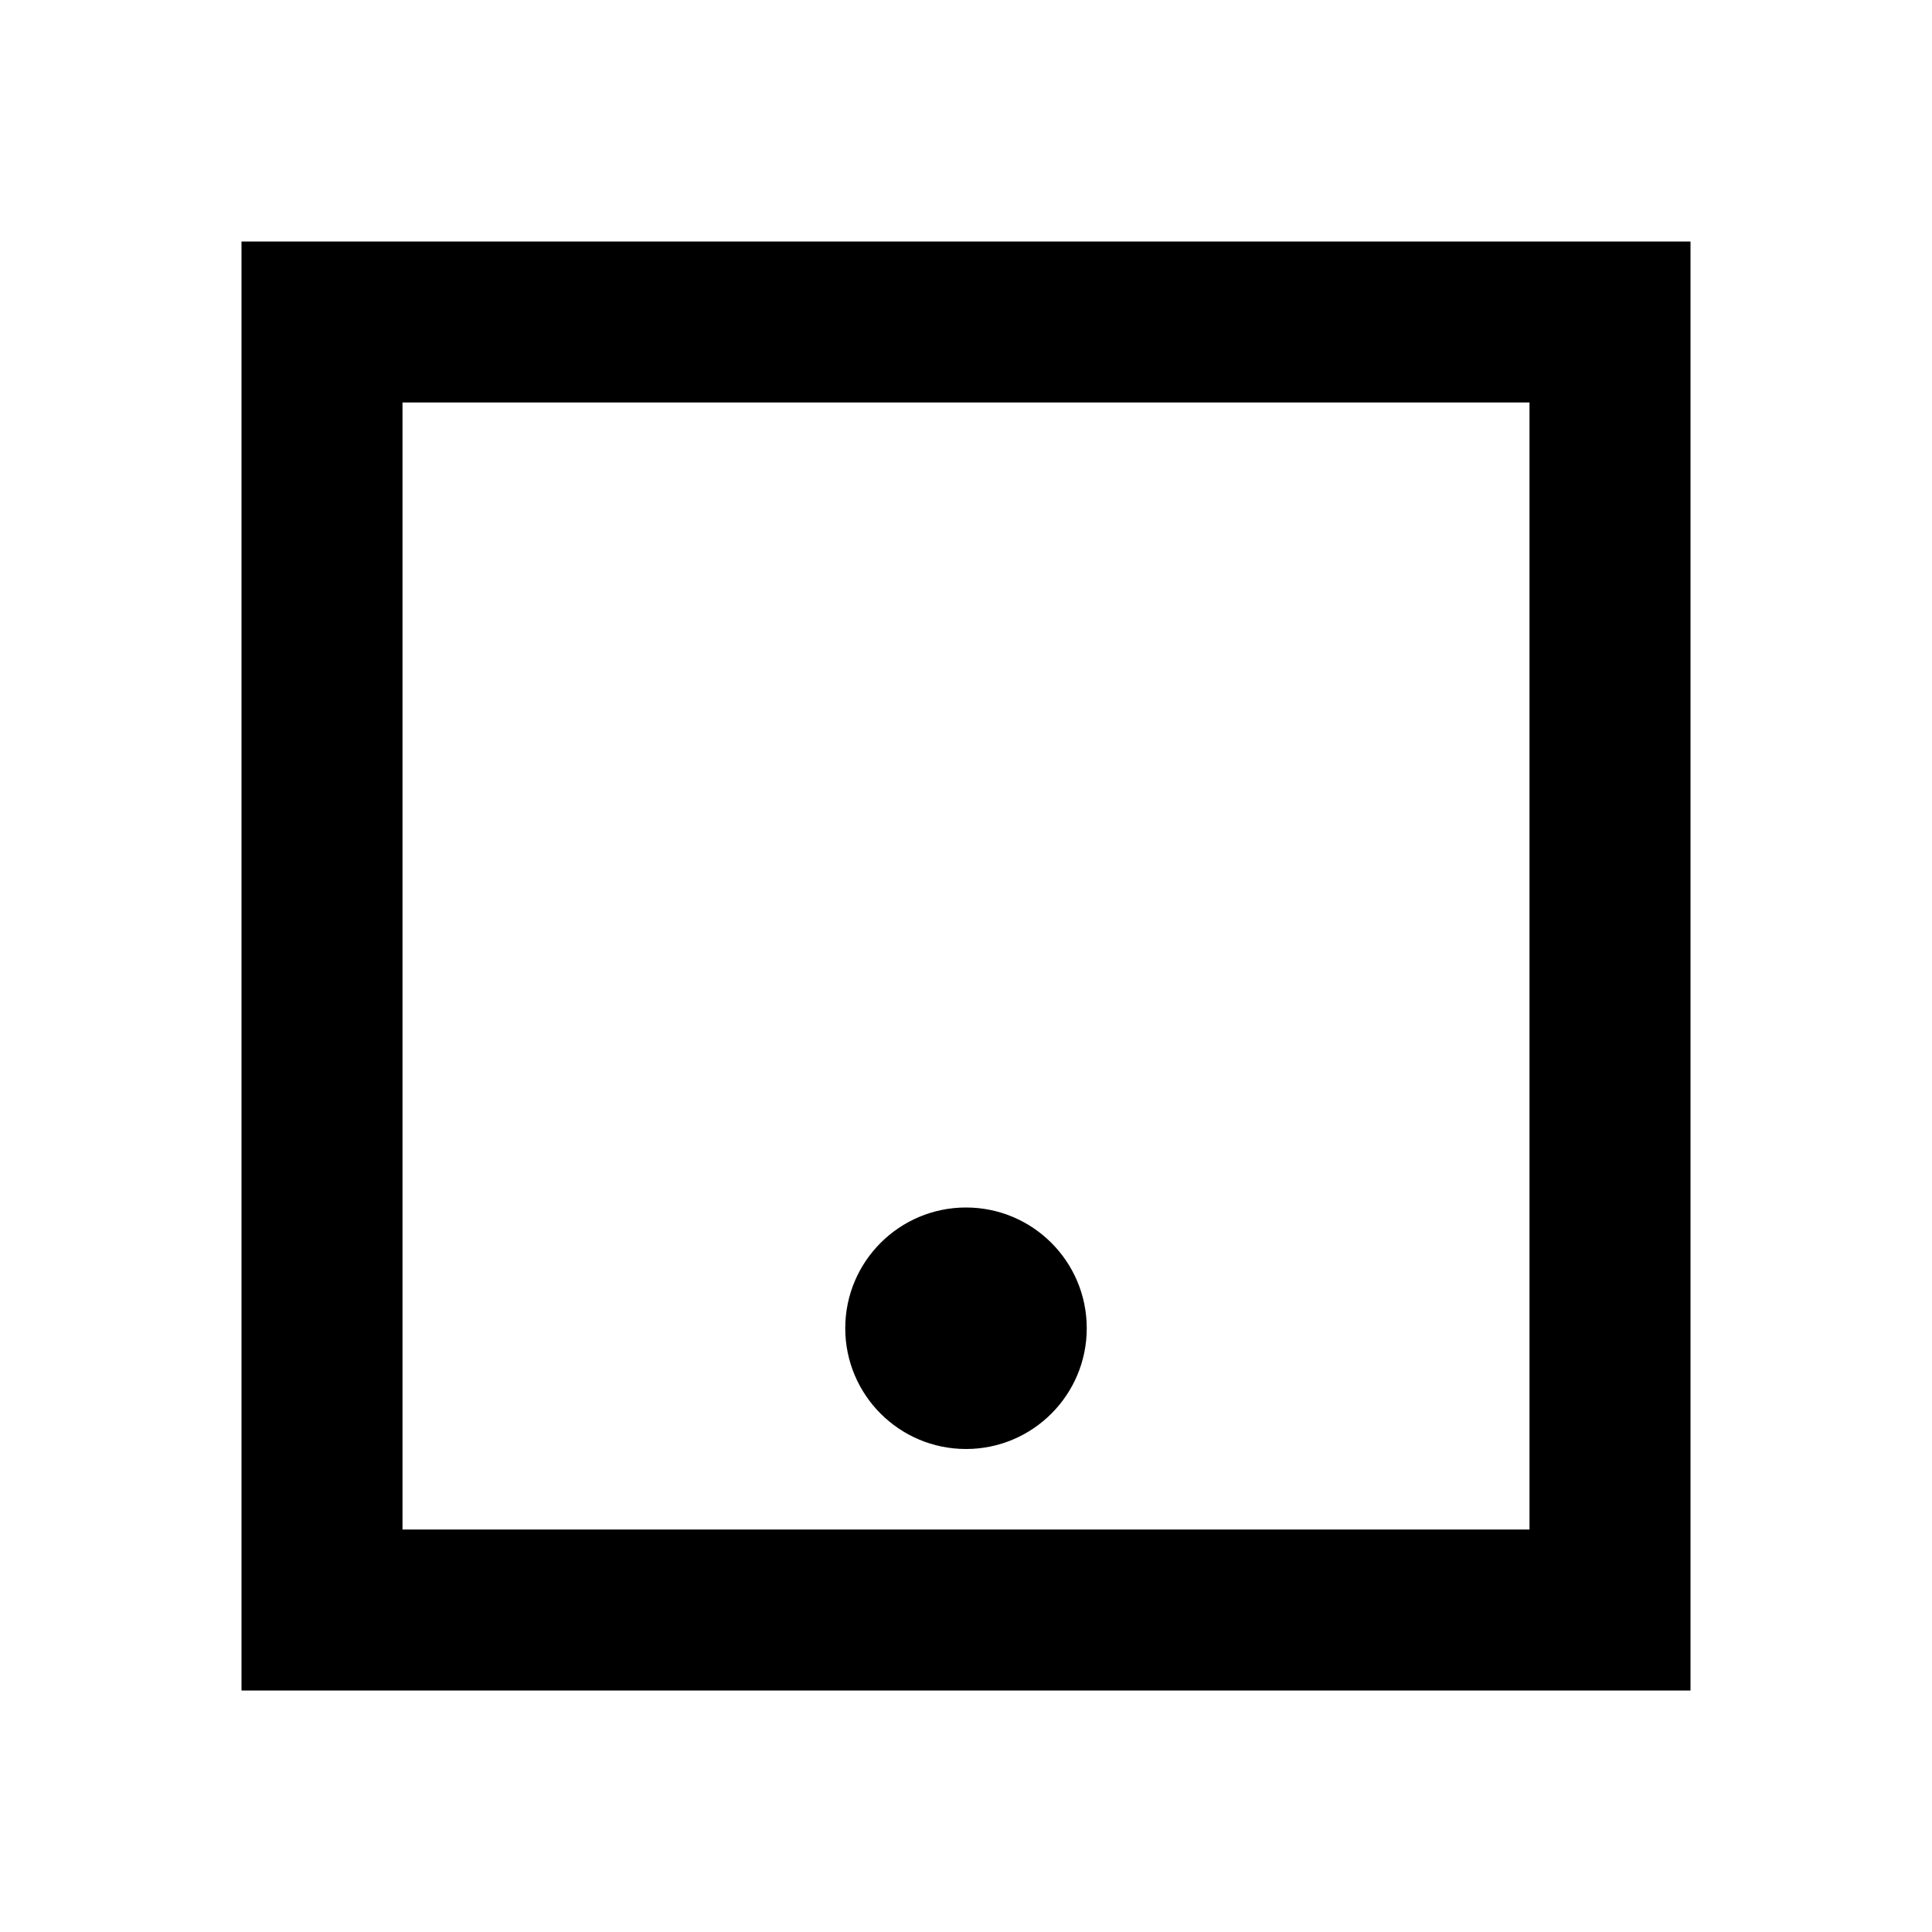
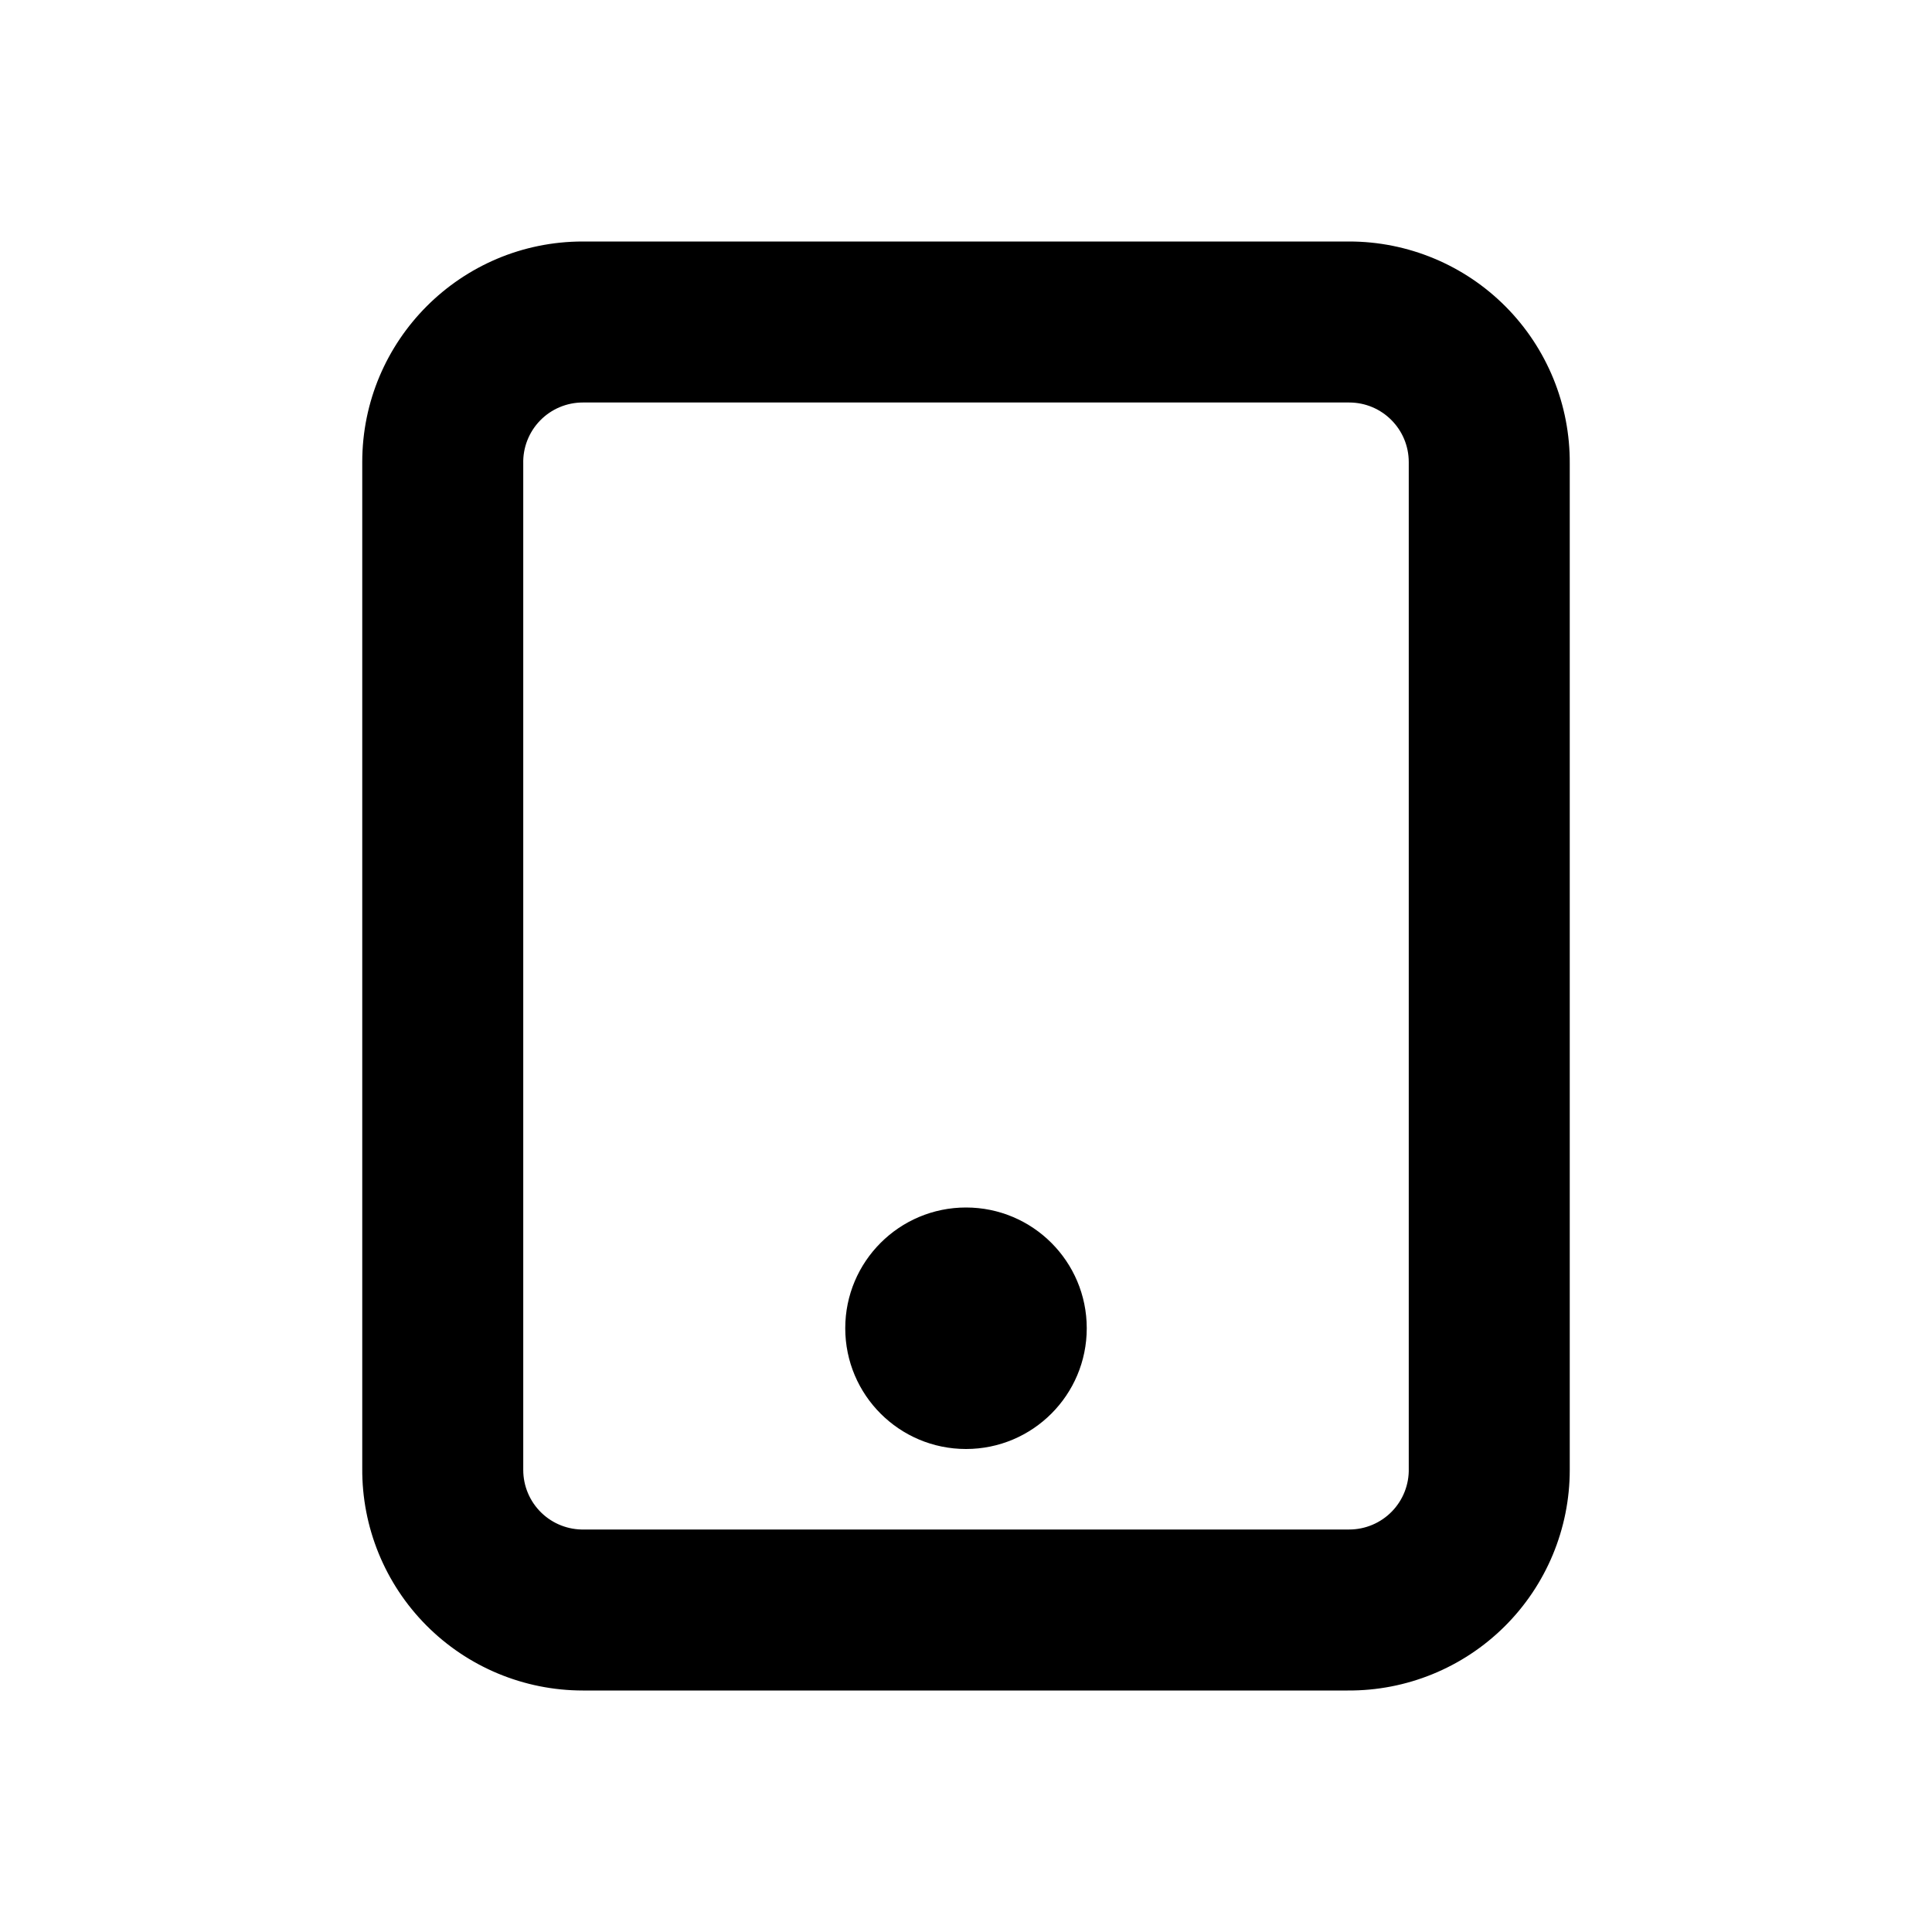
<svg xmlns="http://www.w3.org/2000/svg" viewBox="0 0 48 48">
-   <path d="M38,10V38H10V10H38m4-4H6V42H42V6ZM24,30a3,3,0,1,0,3,3A3,3,0,0,0,24,30Z" />
  <rect width="48" height="48" style="fill:none" />
+   <path d="M33.52,10A1.48,1.48,0,0,1,35,11.48v25A1.48,1.48,0,0,1,33.52,38h-19A1.48,1.48,0,0,1,13,36.52v-25A1.48,1.48,0,0,1,14.48,10h19m0-4h-19A5.48,5.48,0,0,0,9,11.48v25A5.48,5.48,0,0,0,14.48,42h19A5.48,5.48,0,0,0,39,36.52v-25A5.48,5.48,0,0,0,33.52,6ZM27,33a3,3,0,1,1-3-3A3,3,0,0,1,27,33Z" />
</svg>
